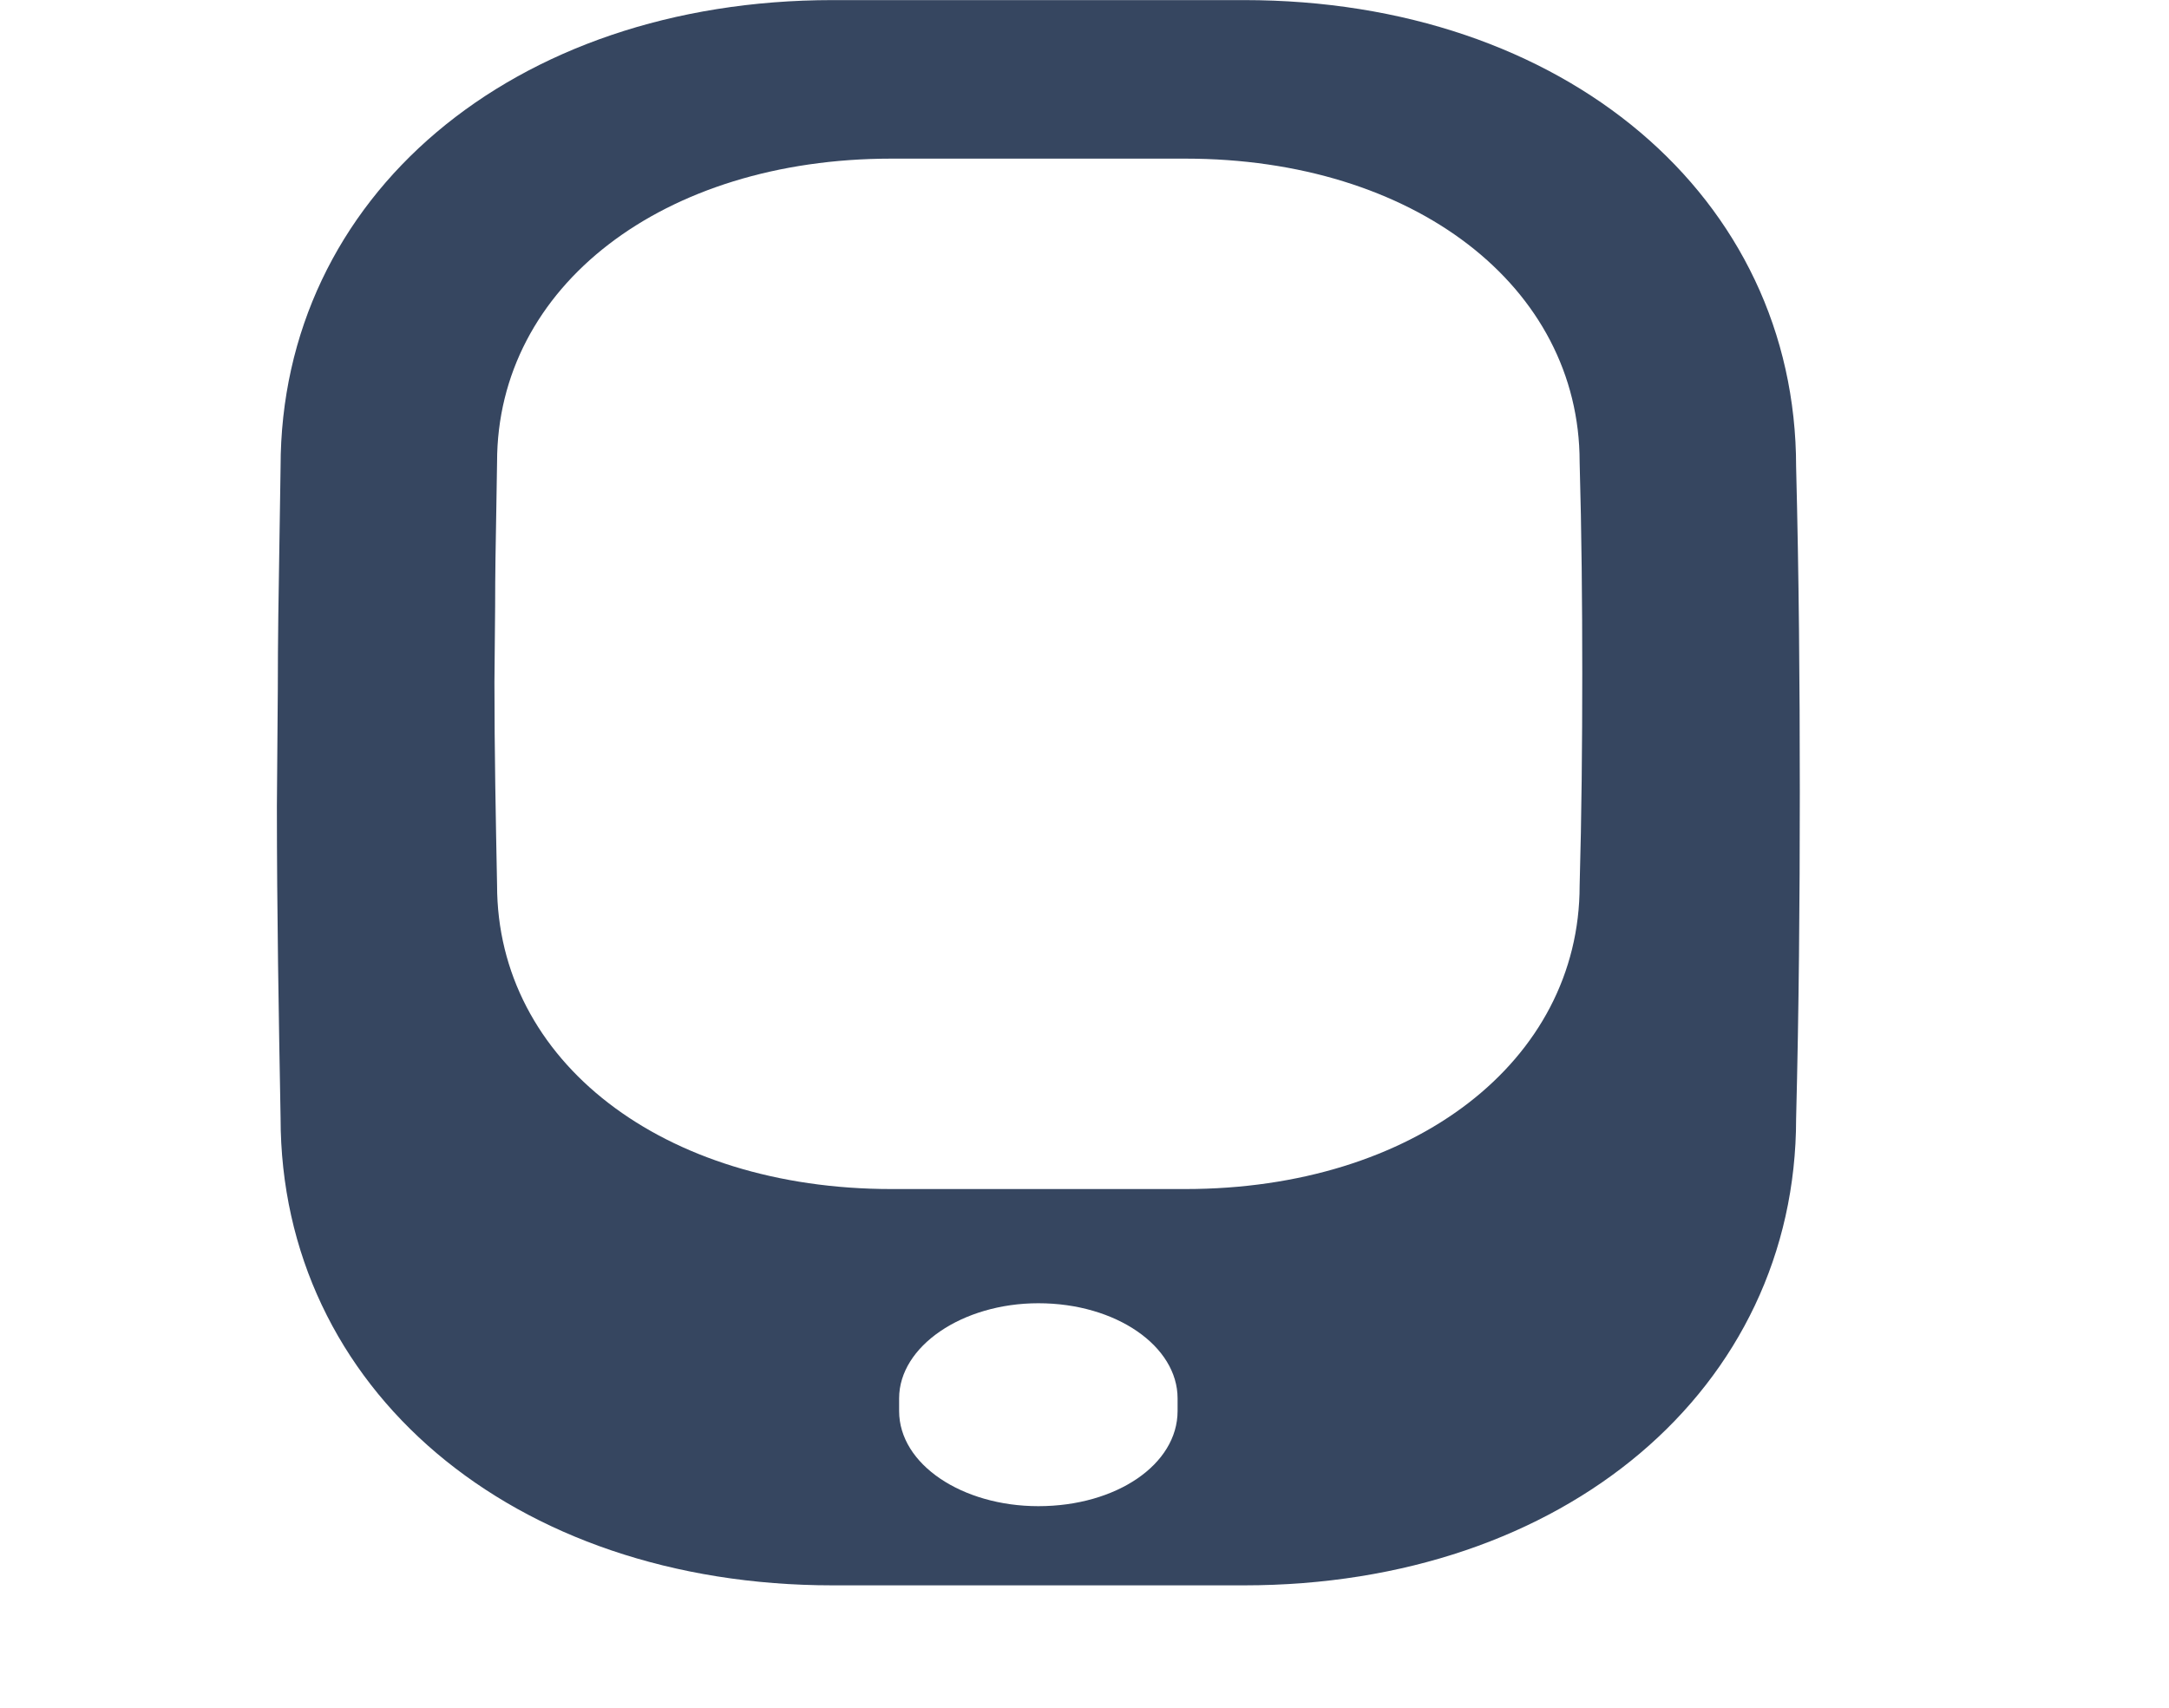
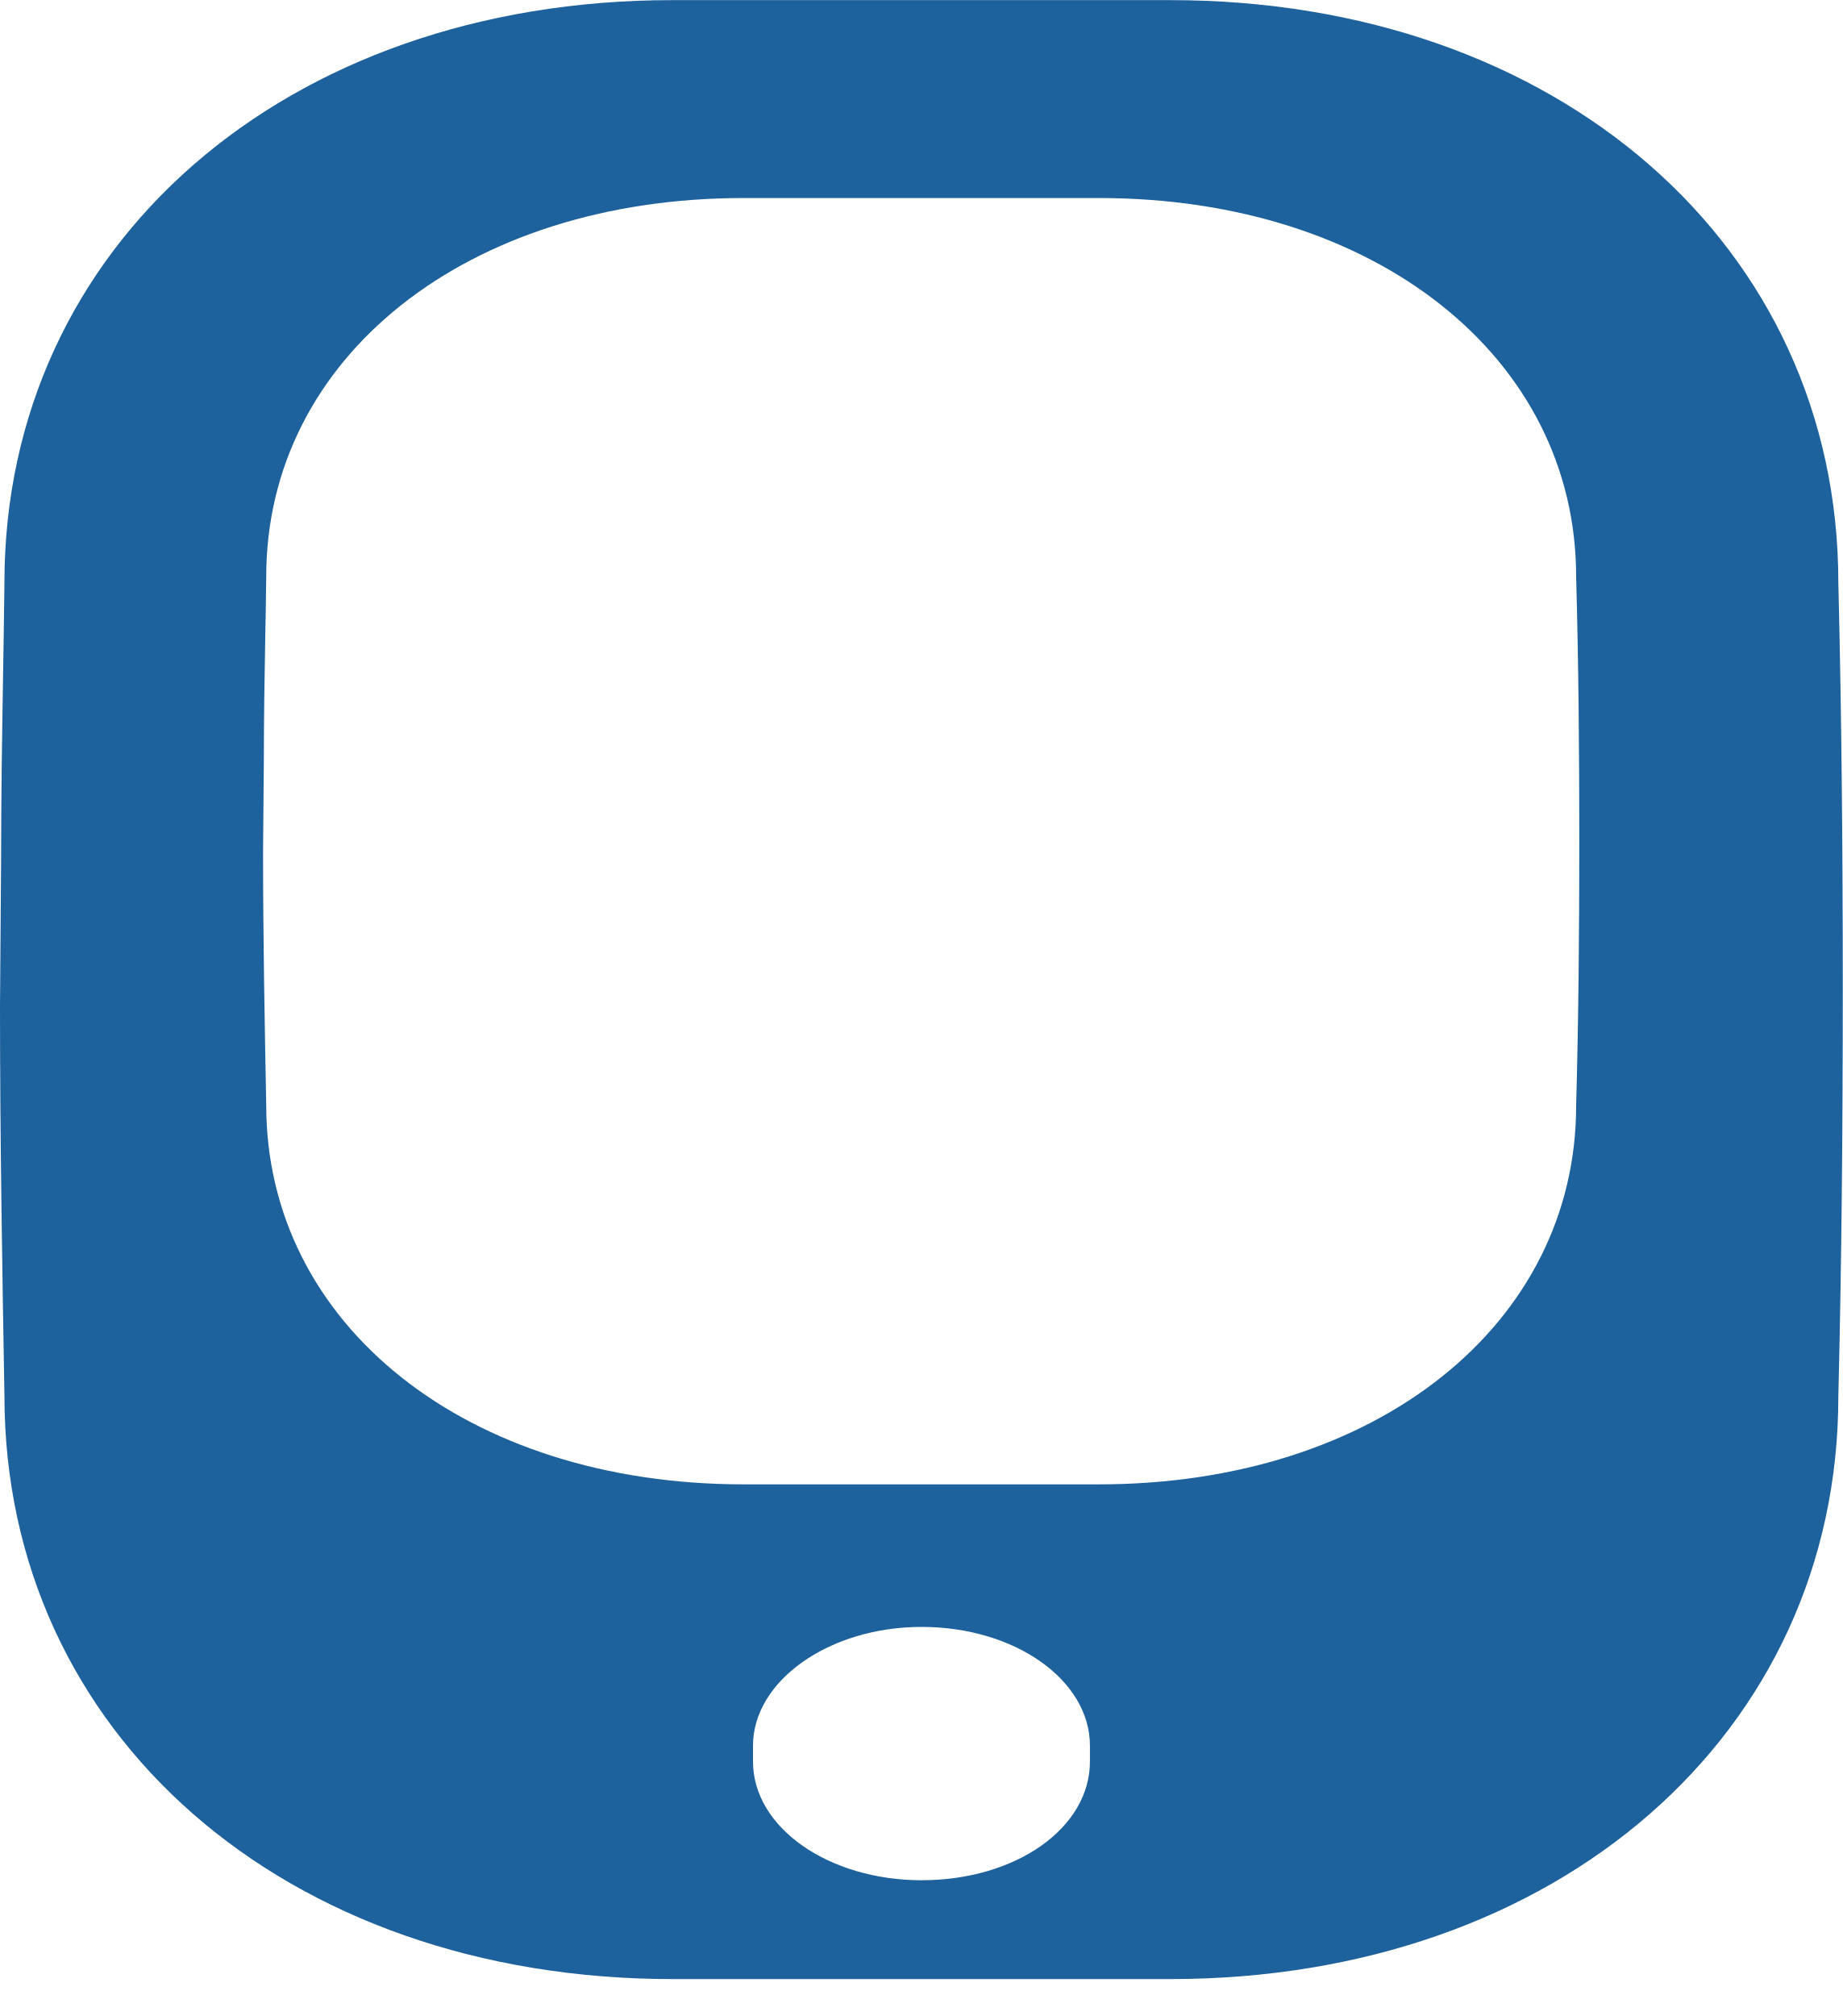
- <svg xmlns="http://www.w3.org/2000/svg" width="47" height="37" viewBox="0 0 47 37" fill="none">
-   <g id="phone-icon">
-     <g id="Mobile">
-       <path id="Mobile_2" fill-rule="evenodd" clip-rule="evenodd" d="M6.02 14.938C6.02 13.876 6.037 12.813 6.055 11.745C6.064 11.204 6.073 10.662 6.08 10.117C6.08 4.267 11.104 0.002 18.044 0.002H26.956C33.895 0.002 38.92 4.267 38.92 10.117C38.98 12.46 39 14.804 39 17.164C39 19.524 38.98 21.901 38.92 24.244C38.92 30.094 33.895 34.359 26.956 34.359H18.044C11.104 34.359 6.08 30.094 6.08 24.227C6.04 22.019 6 19.76 6 17.467L6.02 14.938ZM25.517 30.306V30.581C25.517 31.738 24.19 32.643 22.5 32.643C20.851 32.643 19.483 31.738 19.483 30.581V30.306C19.483 29.179 20.851 28.245 22.5 28.245C24.19 28.245 25.517 29.179 25.517 30.306ZM10.754 11.071C10.741 11.765 10.729 12.456 10.729 13.146L10.714 14.79C10.714 16.28 10.743 17.749 10.771 19.184C10.771 22.997 14.361 25.77 19.317 25.77H25.683C30.64 25.77 34.229 22.997 34.229 19.195C34.272 17.672 34.286 16.127 34.286 14.593C34.286 13.059 34.272 11.535 34.229 10.012C34.229 6.21 30.64 3.438 25.683 3.438H19.317C14.361 3.438 10.771 6.21 10.771 10.012C10.767 10.366 10.76 10.719 10.754 11.071Z" fill="#364660" />
-     </g>
-   </g>
+ <svg xmlns="http://www.w3.org/2000/svg" width="32" height="35" viewBox="0 0 32 35" fill="none">
+   <path fill-rule="evenodd" clip-rule="evenodd" d="M0.019 14.938C0.019 13.876 0.036 12.813 0.053 11.745C0.062 11.204 0.071 10.662 0.077 10.117C0.077 4.267 4.95 0.002 11.678 0.002H20.321C27.05 0.002 31.923 4.267 31.923 10.117C31.981 12.46 32 14.804 32 17.164C32 19.524 31.981 21.901 31.923 24.244C31.923 30.094 27.05 34.359 20.321 34.359H11.678C4.95 34.359 0.077 30.094 0.077 24.227C0.039 22.019 0 19.76 0 17.467L0.019 14.938ZM18.927 30.306V30.581C18.927 31.738 17.64 32.643 16.002 32.643C14.402 32.643 13.076 31.738 13.076 30.581V30.306C13.076 29.179 14.402 28.245 16.002 28.245C17.64 28.245 18.927 29.179 18.927 30.306ZM4.606 11.071C4.594 11.765 4.582 12.456 4.582 13.146L4.568 14.79C4.568 16.28 4.596 17.749 4.623 19.184C4.623 22.997 8.104 25.77 12.91 25.77H19.084C23.89 25.77 27.37 22.997 27.37 19.195C27.412 17.672 27.425 16.127 27.425 14.593C27.425 13.059 27.412 11.535 27.37 10.012C27.37 6.21 23.89 3.438 19.084 3.438H12.91C8.104 3.438 4.623 6.21 4.623 10.012C4.619 10.366 4.613 10.719 4.606 11.071Z" fill="#1D619D" />
</svg>
